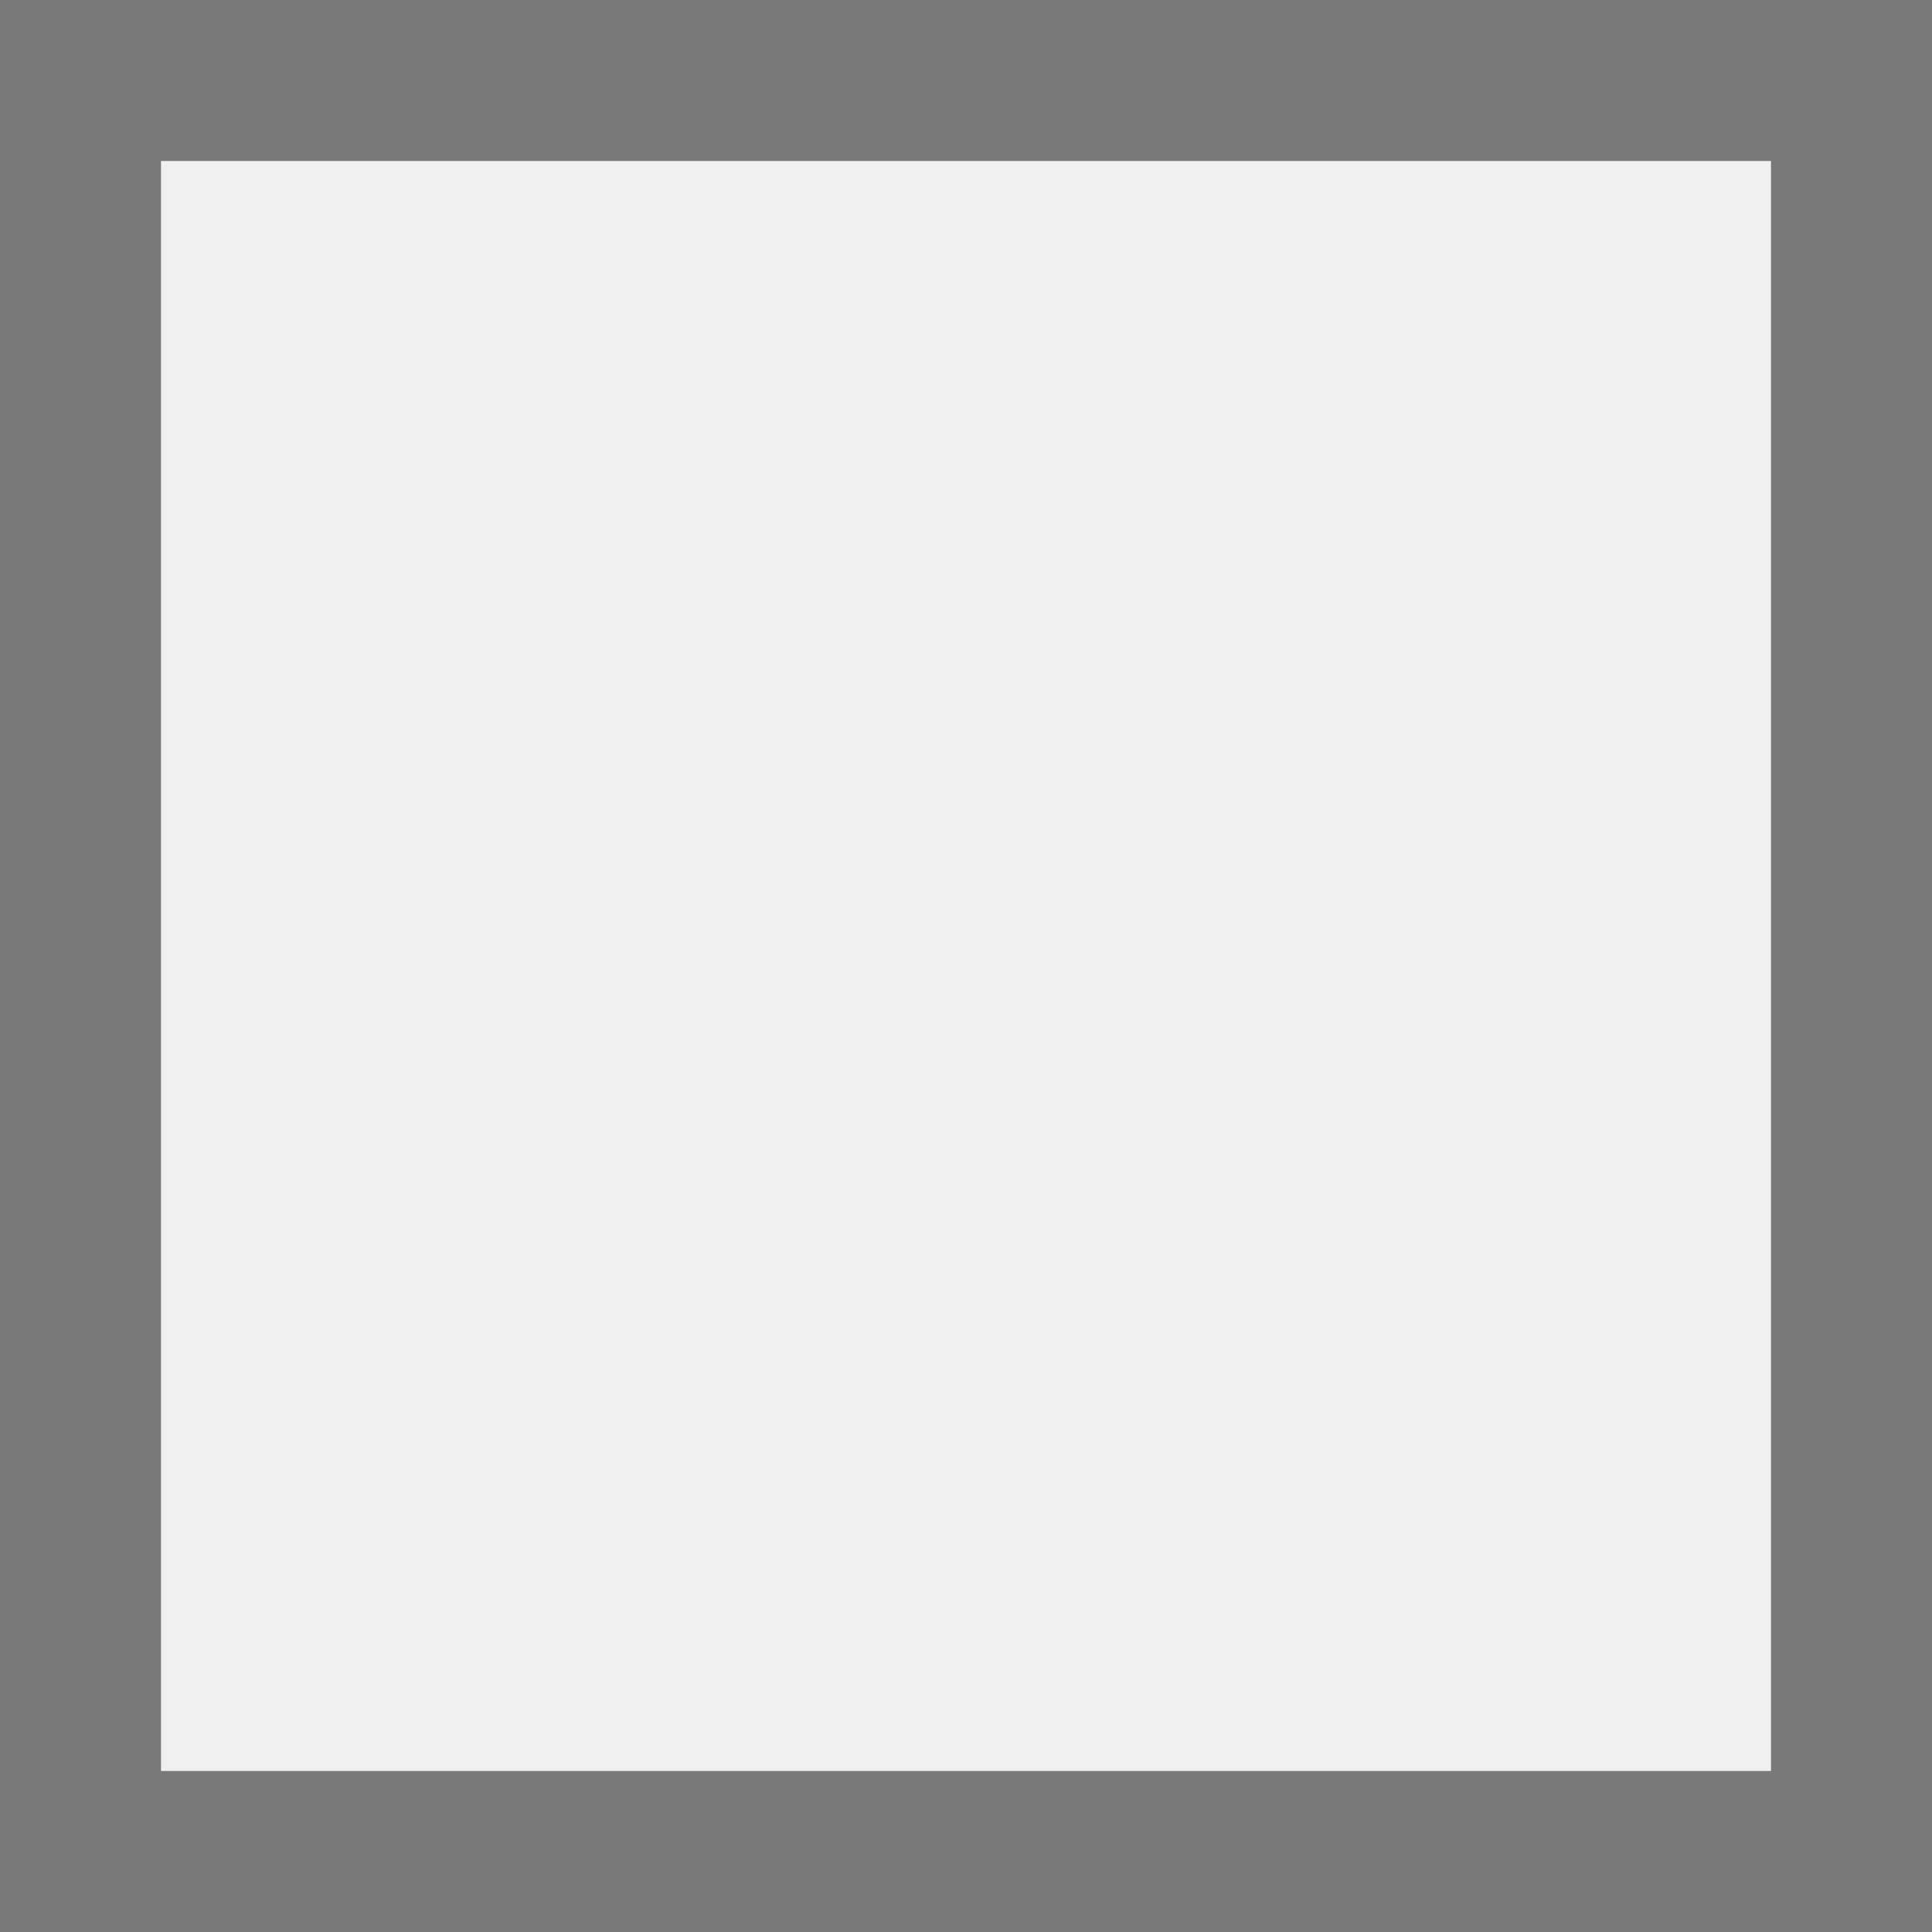
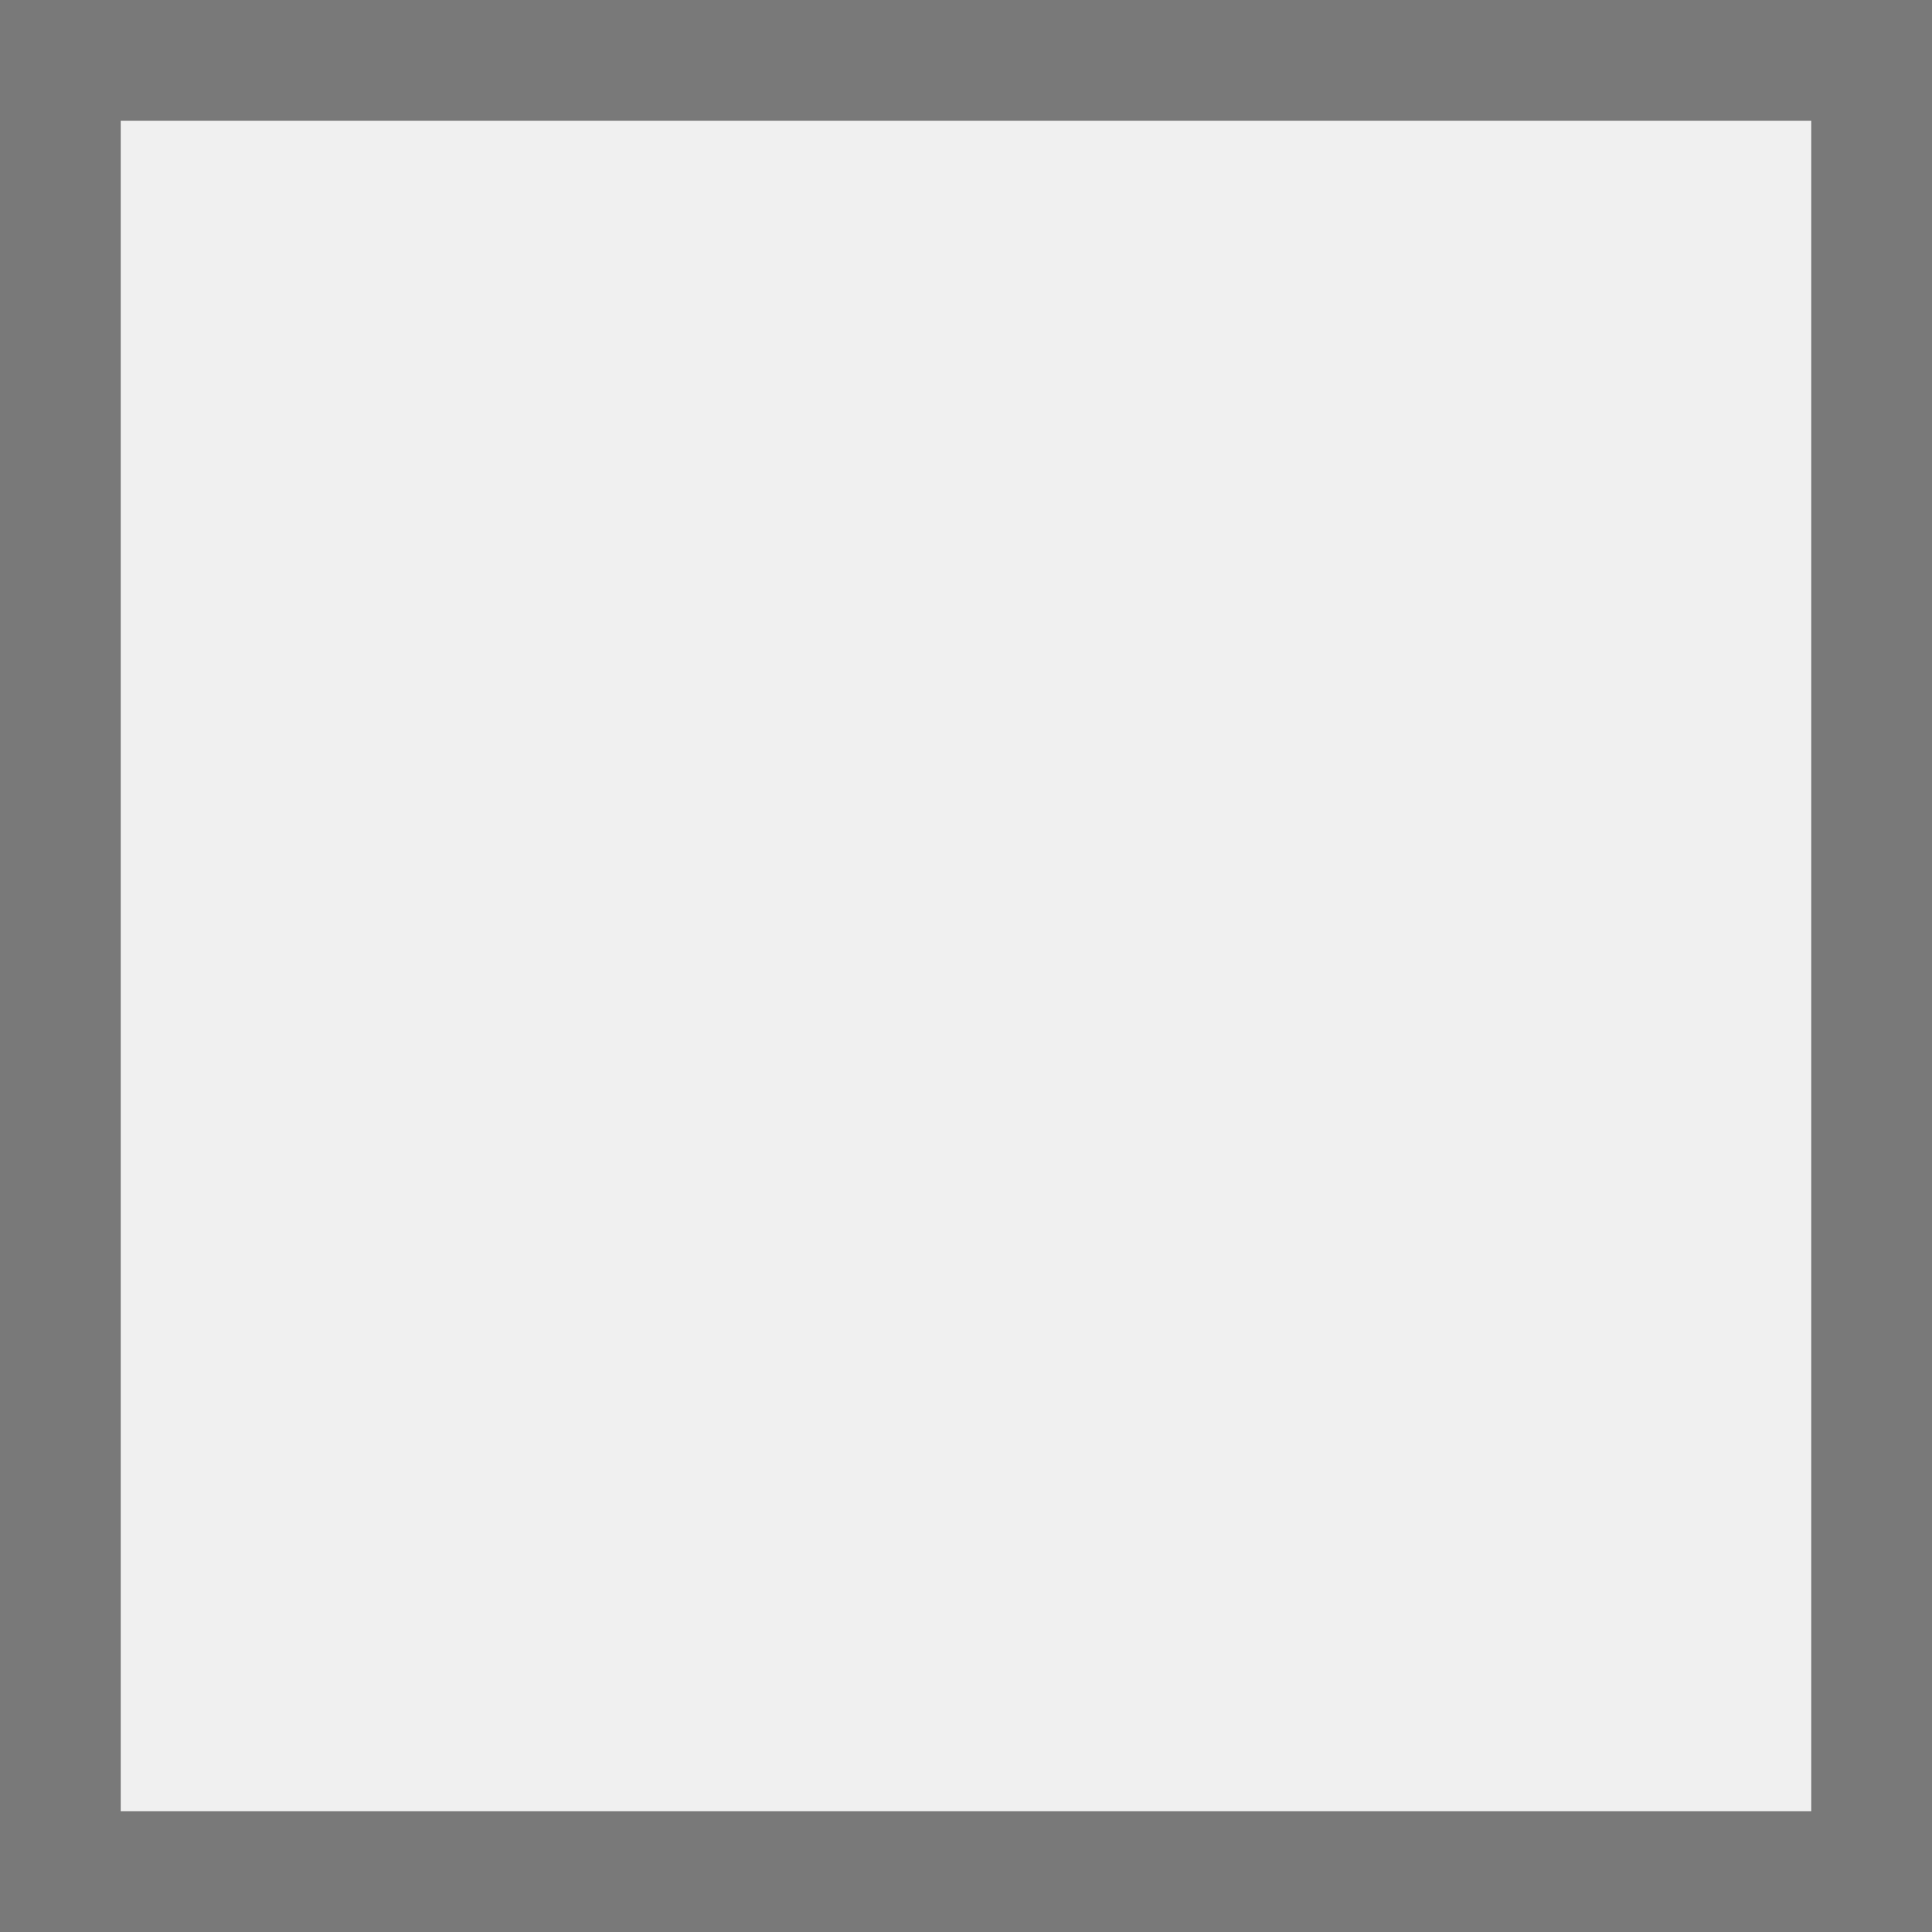
- <svg xmlns="http://www.w3.org/2000/svg" version="1.1" width="12px" height="12px" viewBox="1026 380  12 12">
-   <path d="M 1026.5 380.5  L 1037.5 380.5  L 1037.5 391.5  L 1026.5 391.5  L 1026.5 380.5  Z " fill-rule="nonzero" fill="#f0f0f0" stroke="none" />
-   <path d="M 1026.5 380.5  L 1037.5 380.5  L 1037.5 391.5  L 1026.5 391.5  L 1026.5 380.5  Z " stroke-width="1" stroke="#797979" fill="none" />
+ <svg xmlns="http://www.w3.org/2000/svg" version="1.1" width="16px" height="16px" viewBox="7 13  16 16">
+   <path d="M 7.5 13.5  L 22.5 13.5  L 22.5 28.5  L 7.5 28.5  L 7.5 13.5  Z " fill-rule="nonzero" fill="#f0f0f0" stroke="none" />
+   <path d="M 7.5 13.5  L 22.5 13.5  L 22.5 28.5  L 7.5 28.5  L 7.5 13.5  Z " stroke-width="1" stroke="#797979" fill="none" />
</svg>
